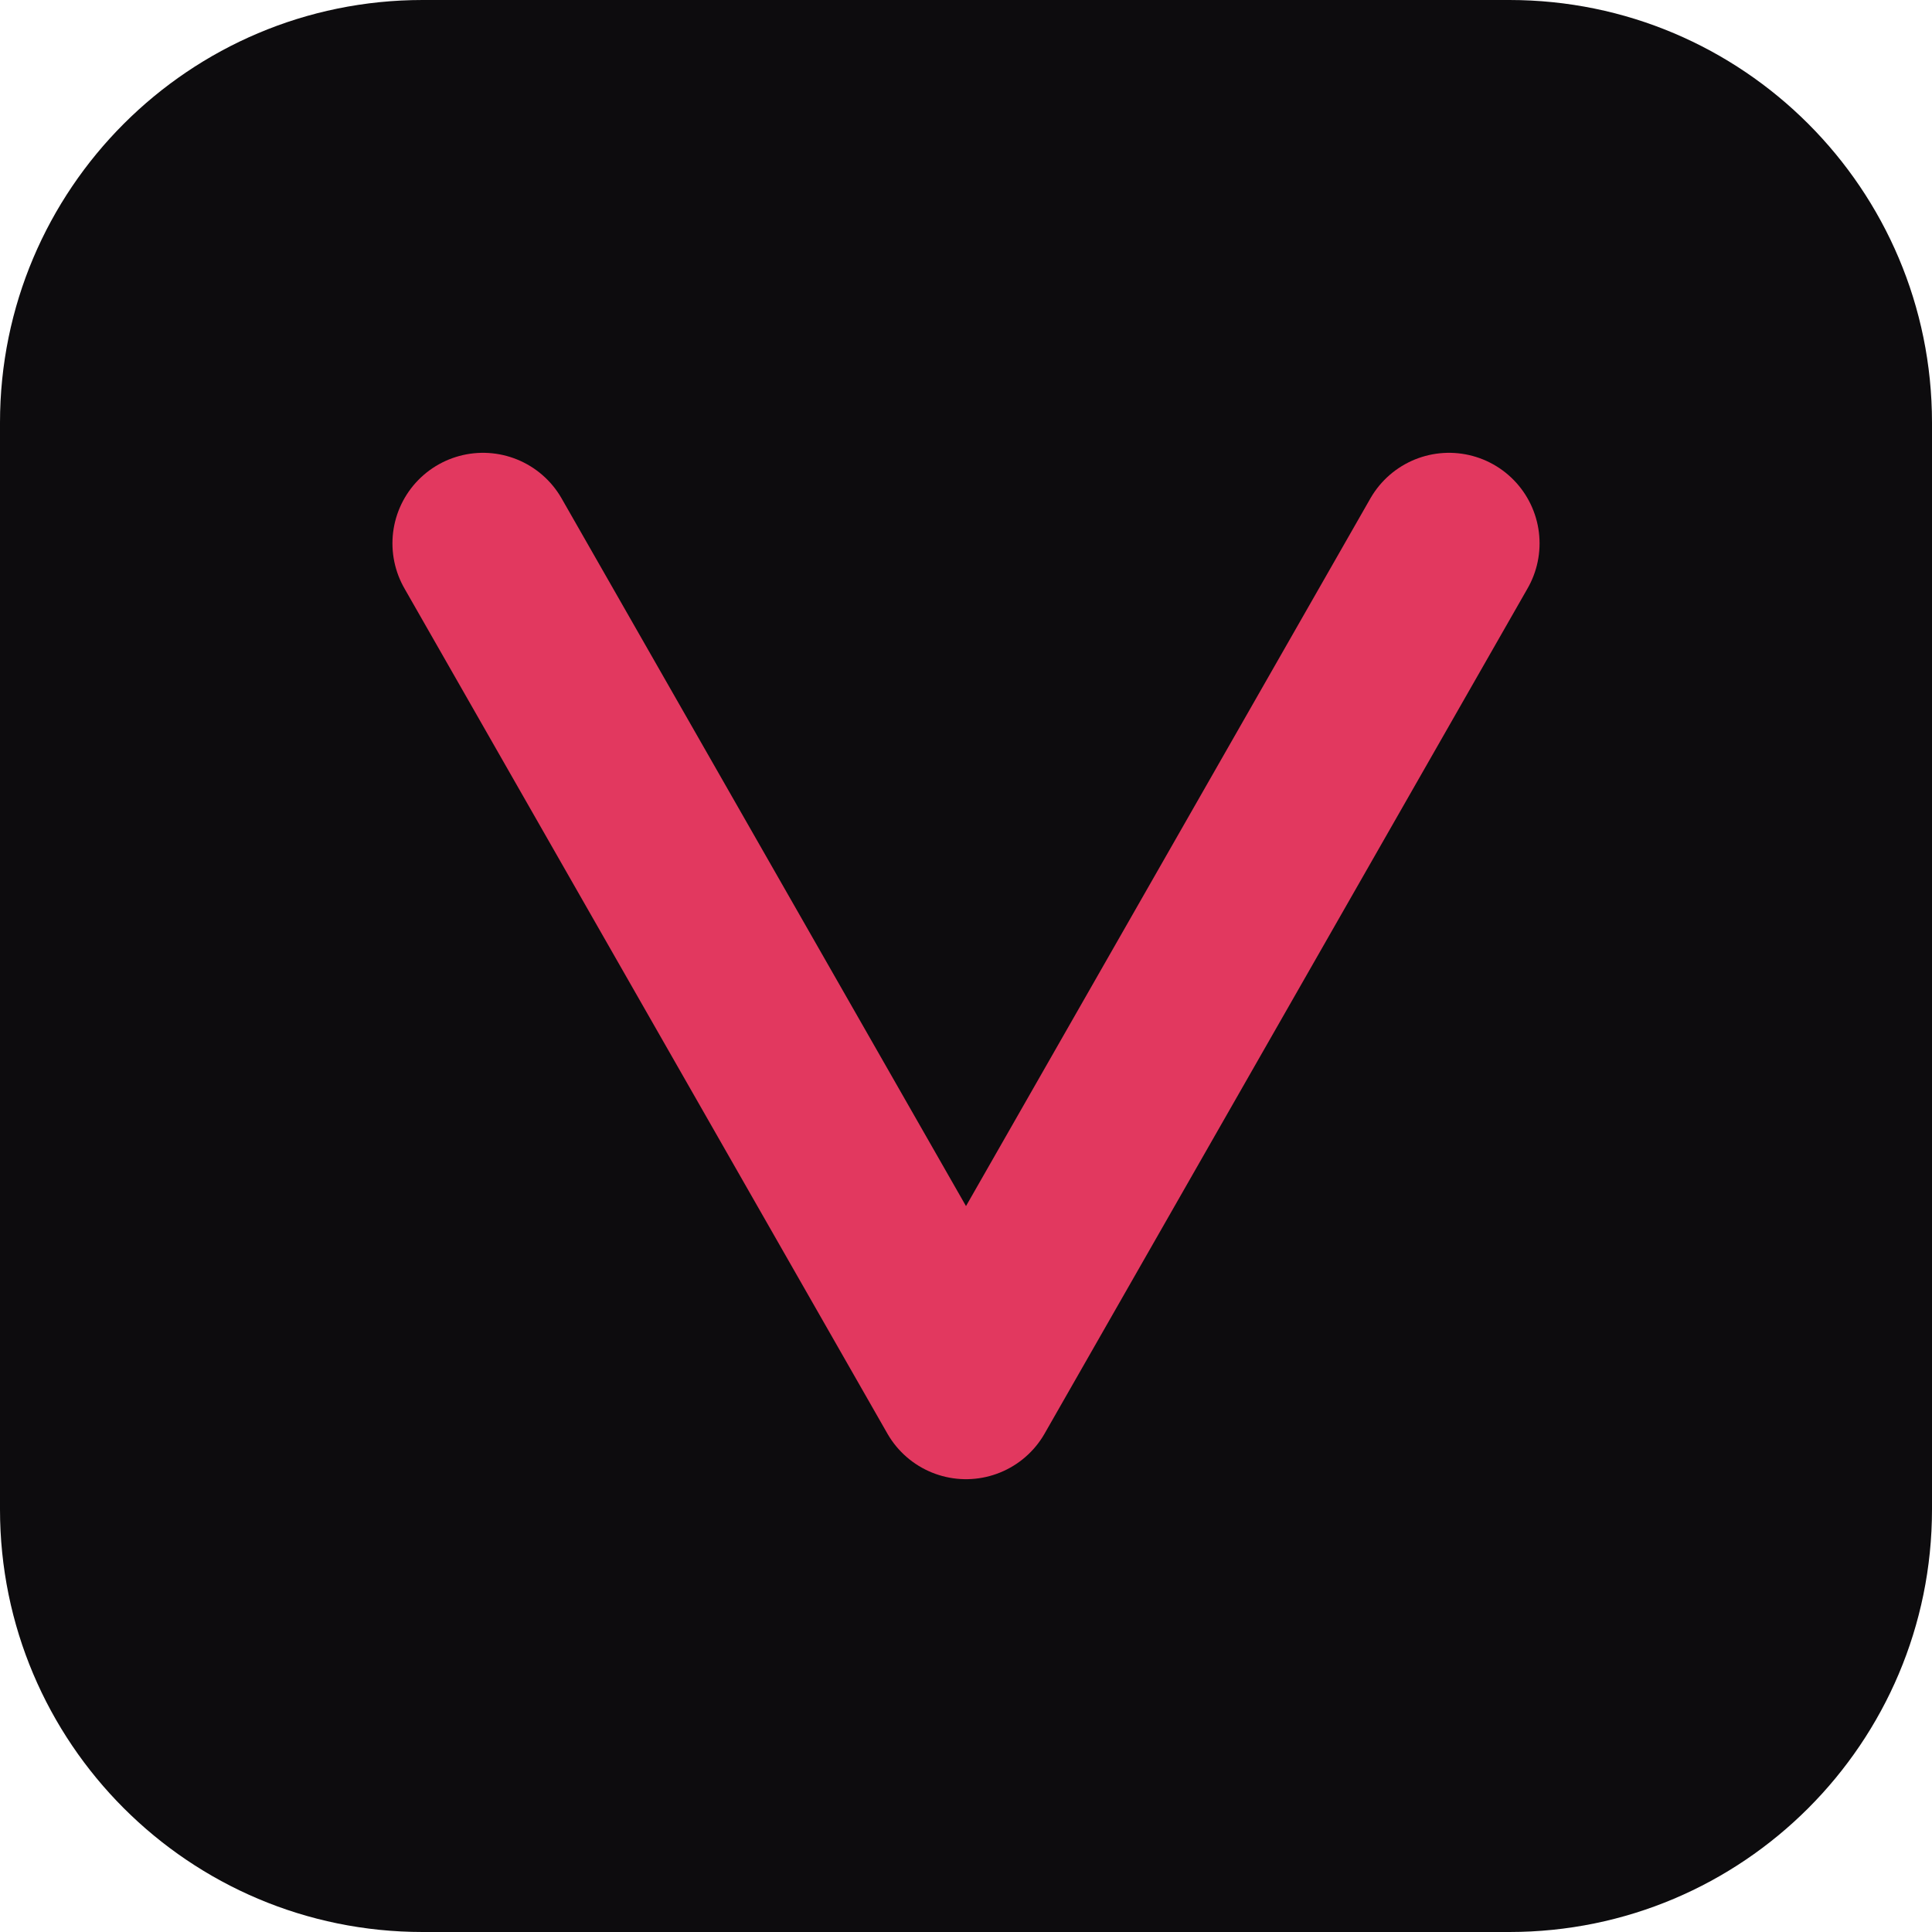
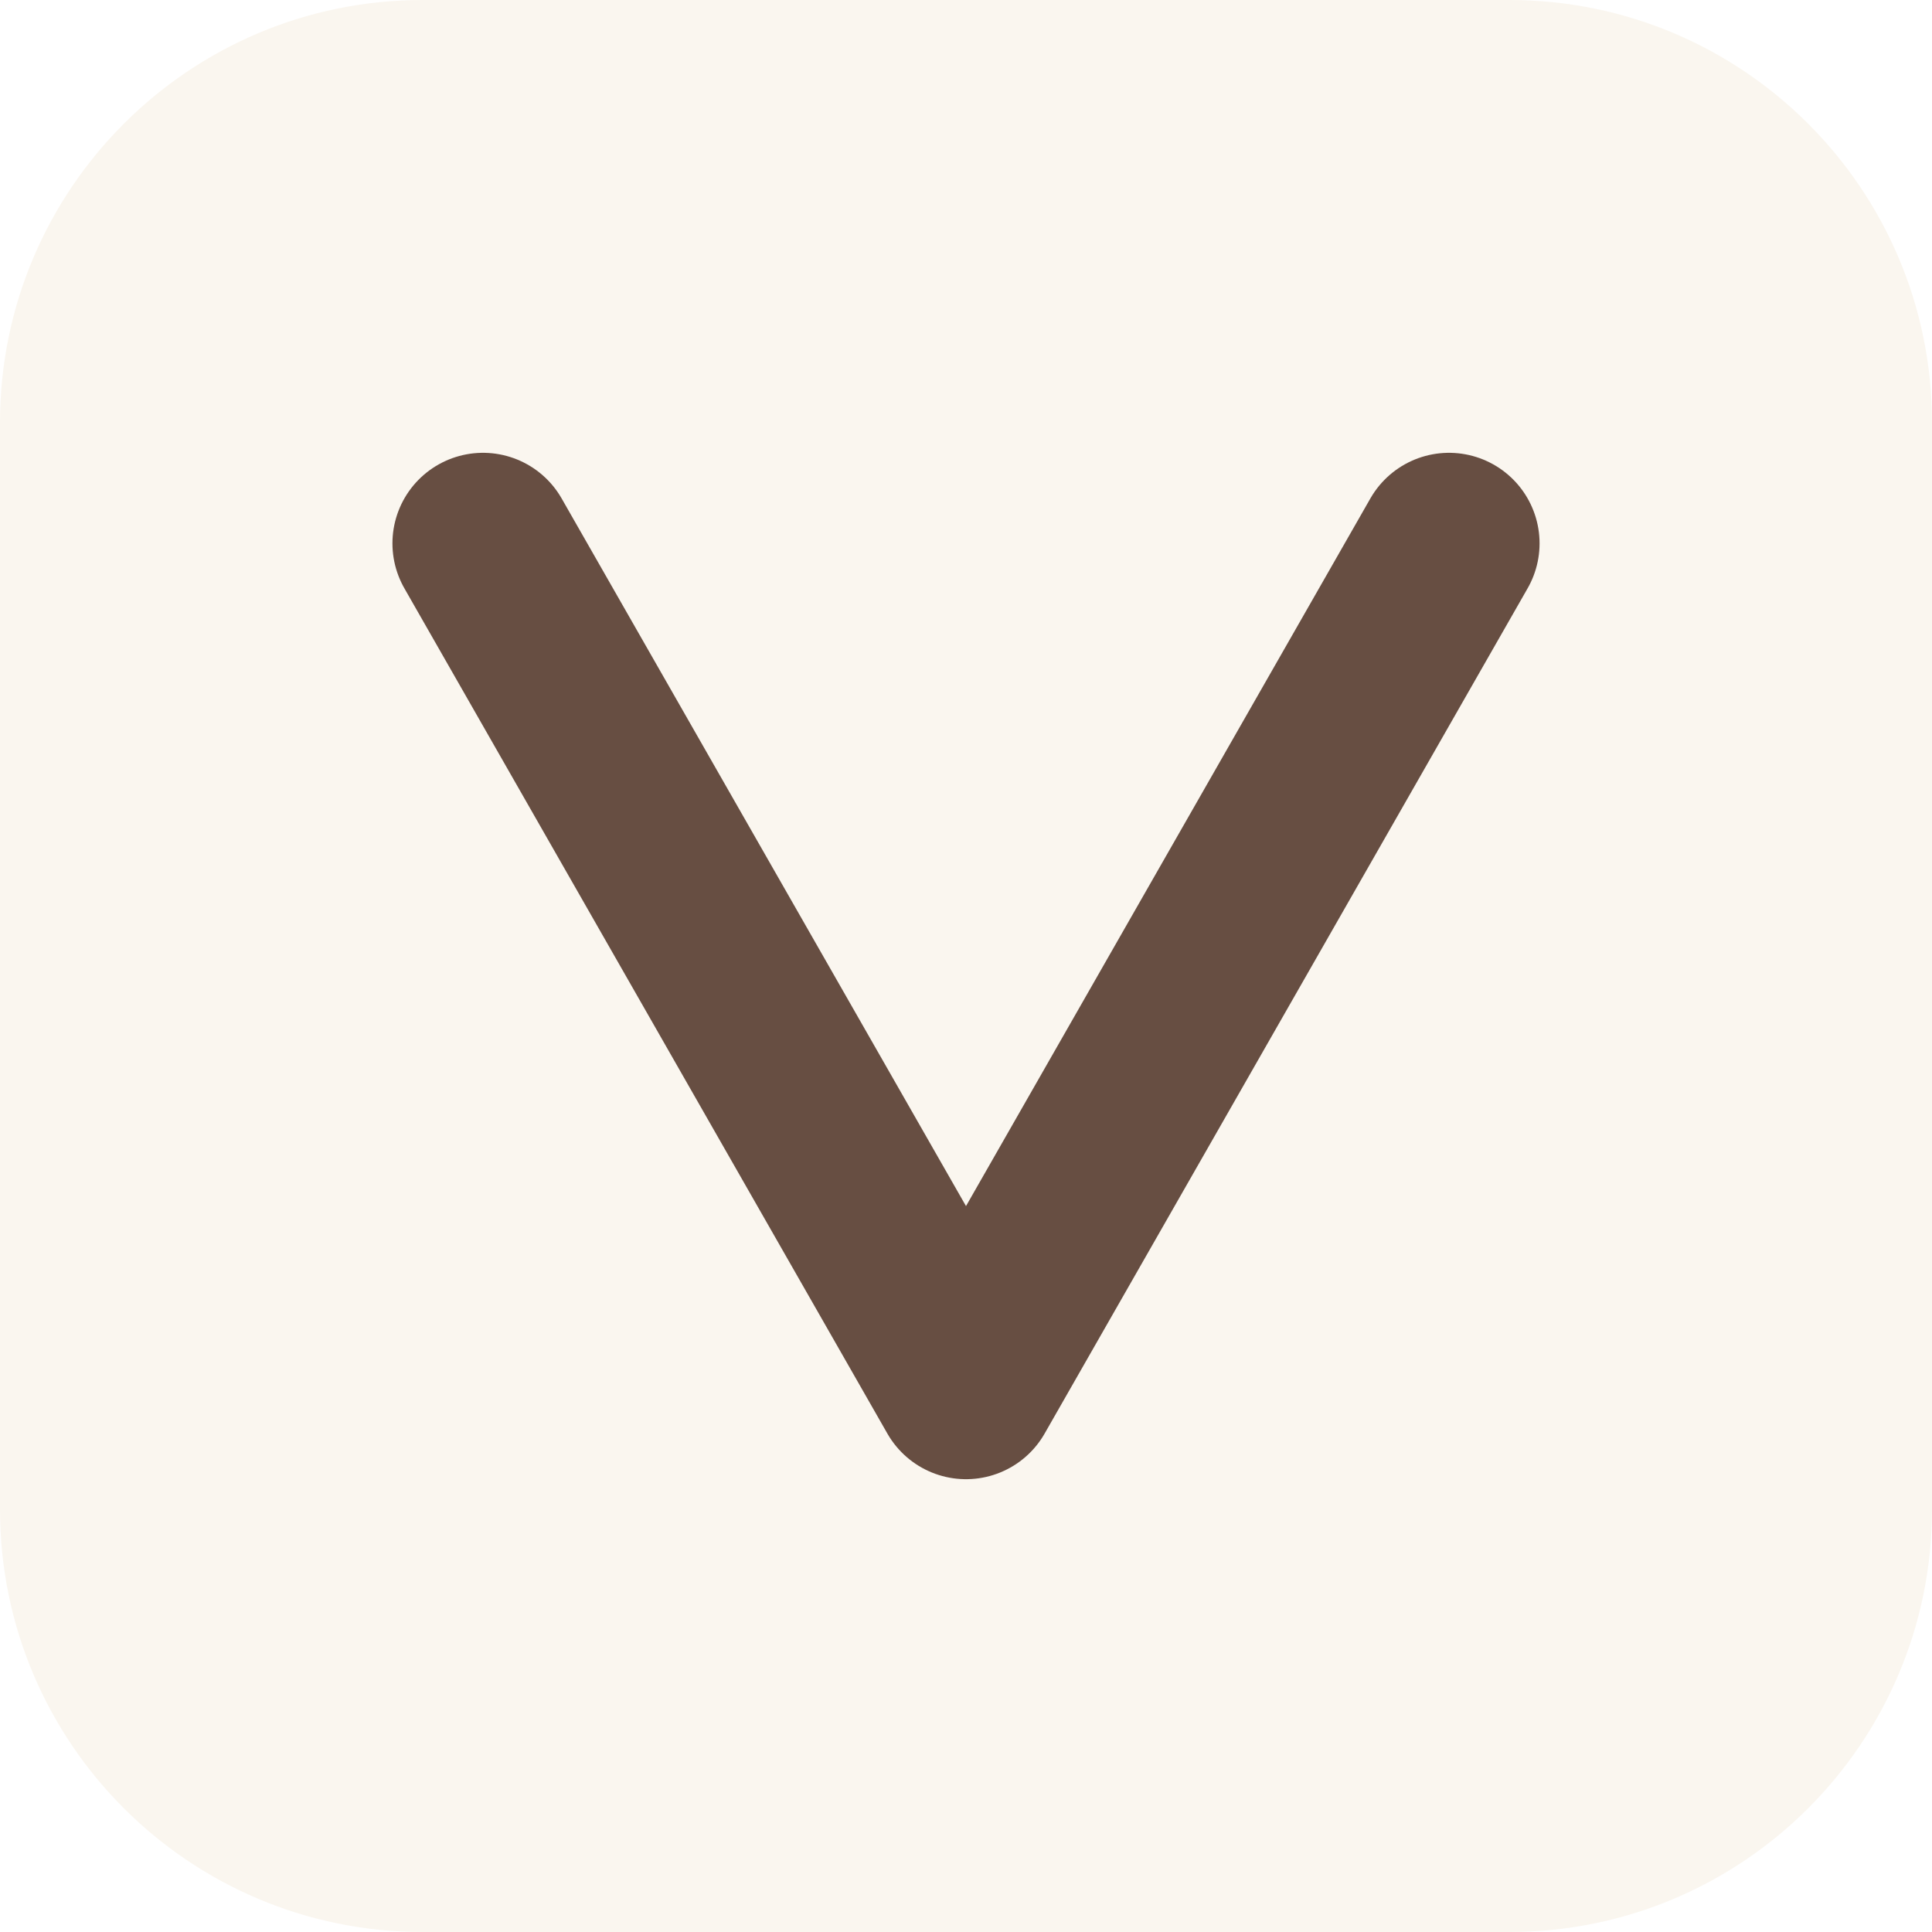
<svg xmlns="http://www.w3.org/2000/svg" viewBox="0 0 64 64" width="64" height="64">
-   <rect width="64" height="64" rx="14" fill="#0d0c0e" />
-   <path d="M16 18 L32 46 L48 18" fill="none" stroke="#e2385f" stroke-width="6" stroke-linecap="round" stroke-linejoin="round" />
+   <rect width="64" height="64" rx="14" fill="#faf6ef" />
+   <path d="M16 18 L32 46 L48 18" fill="none" stroke="#674e42" stroke-width="6" stroke-linecap="round" stroke-linejoin="round" />
</svg>
